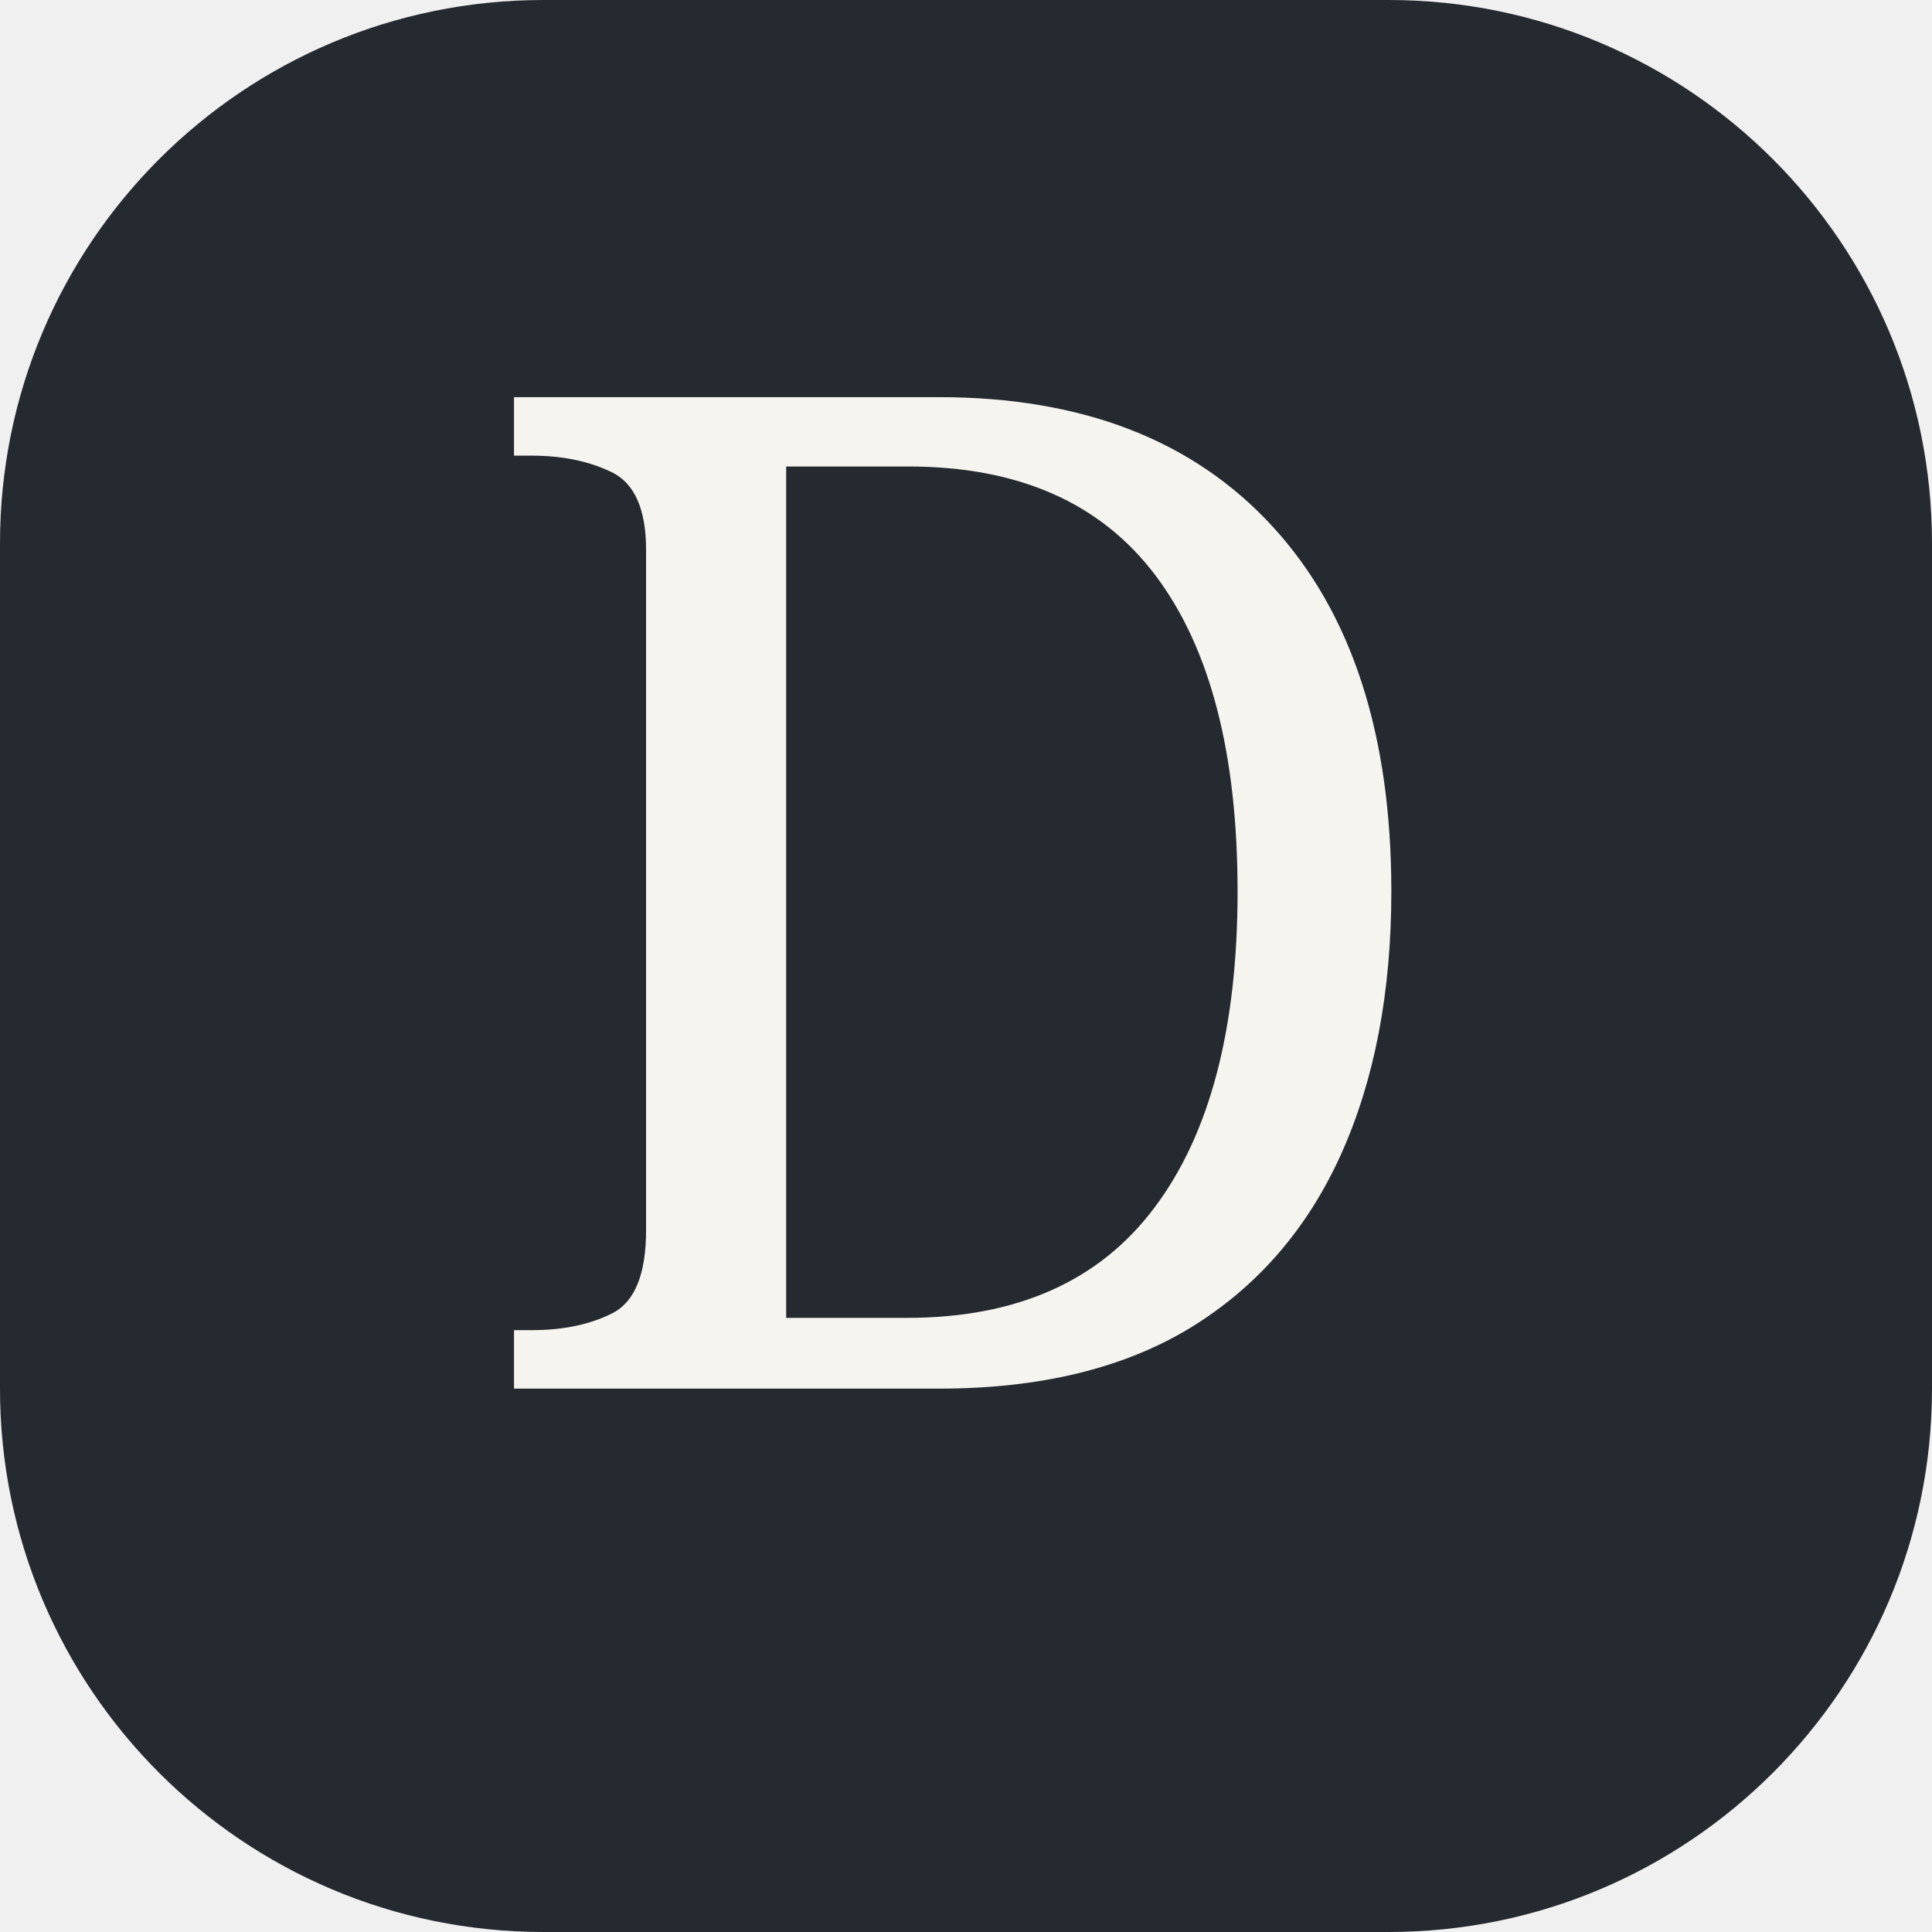
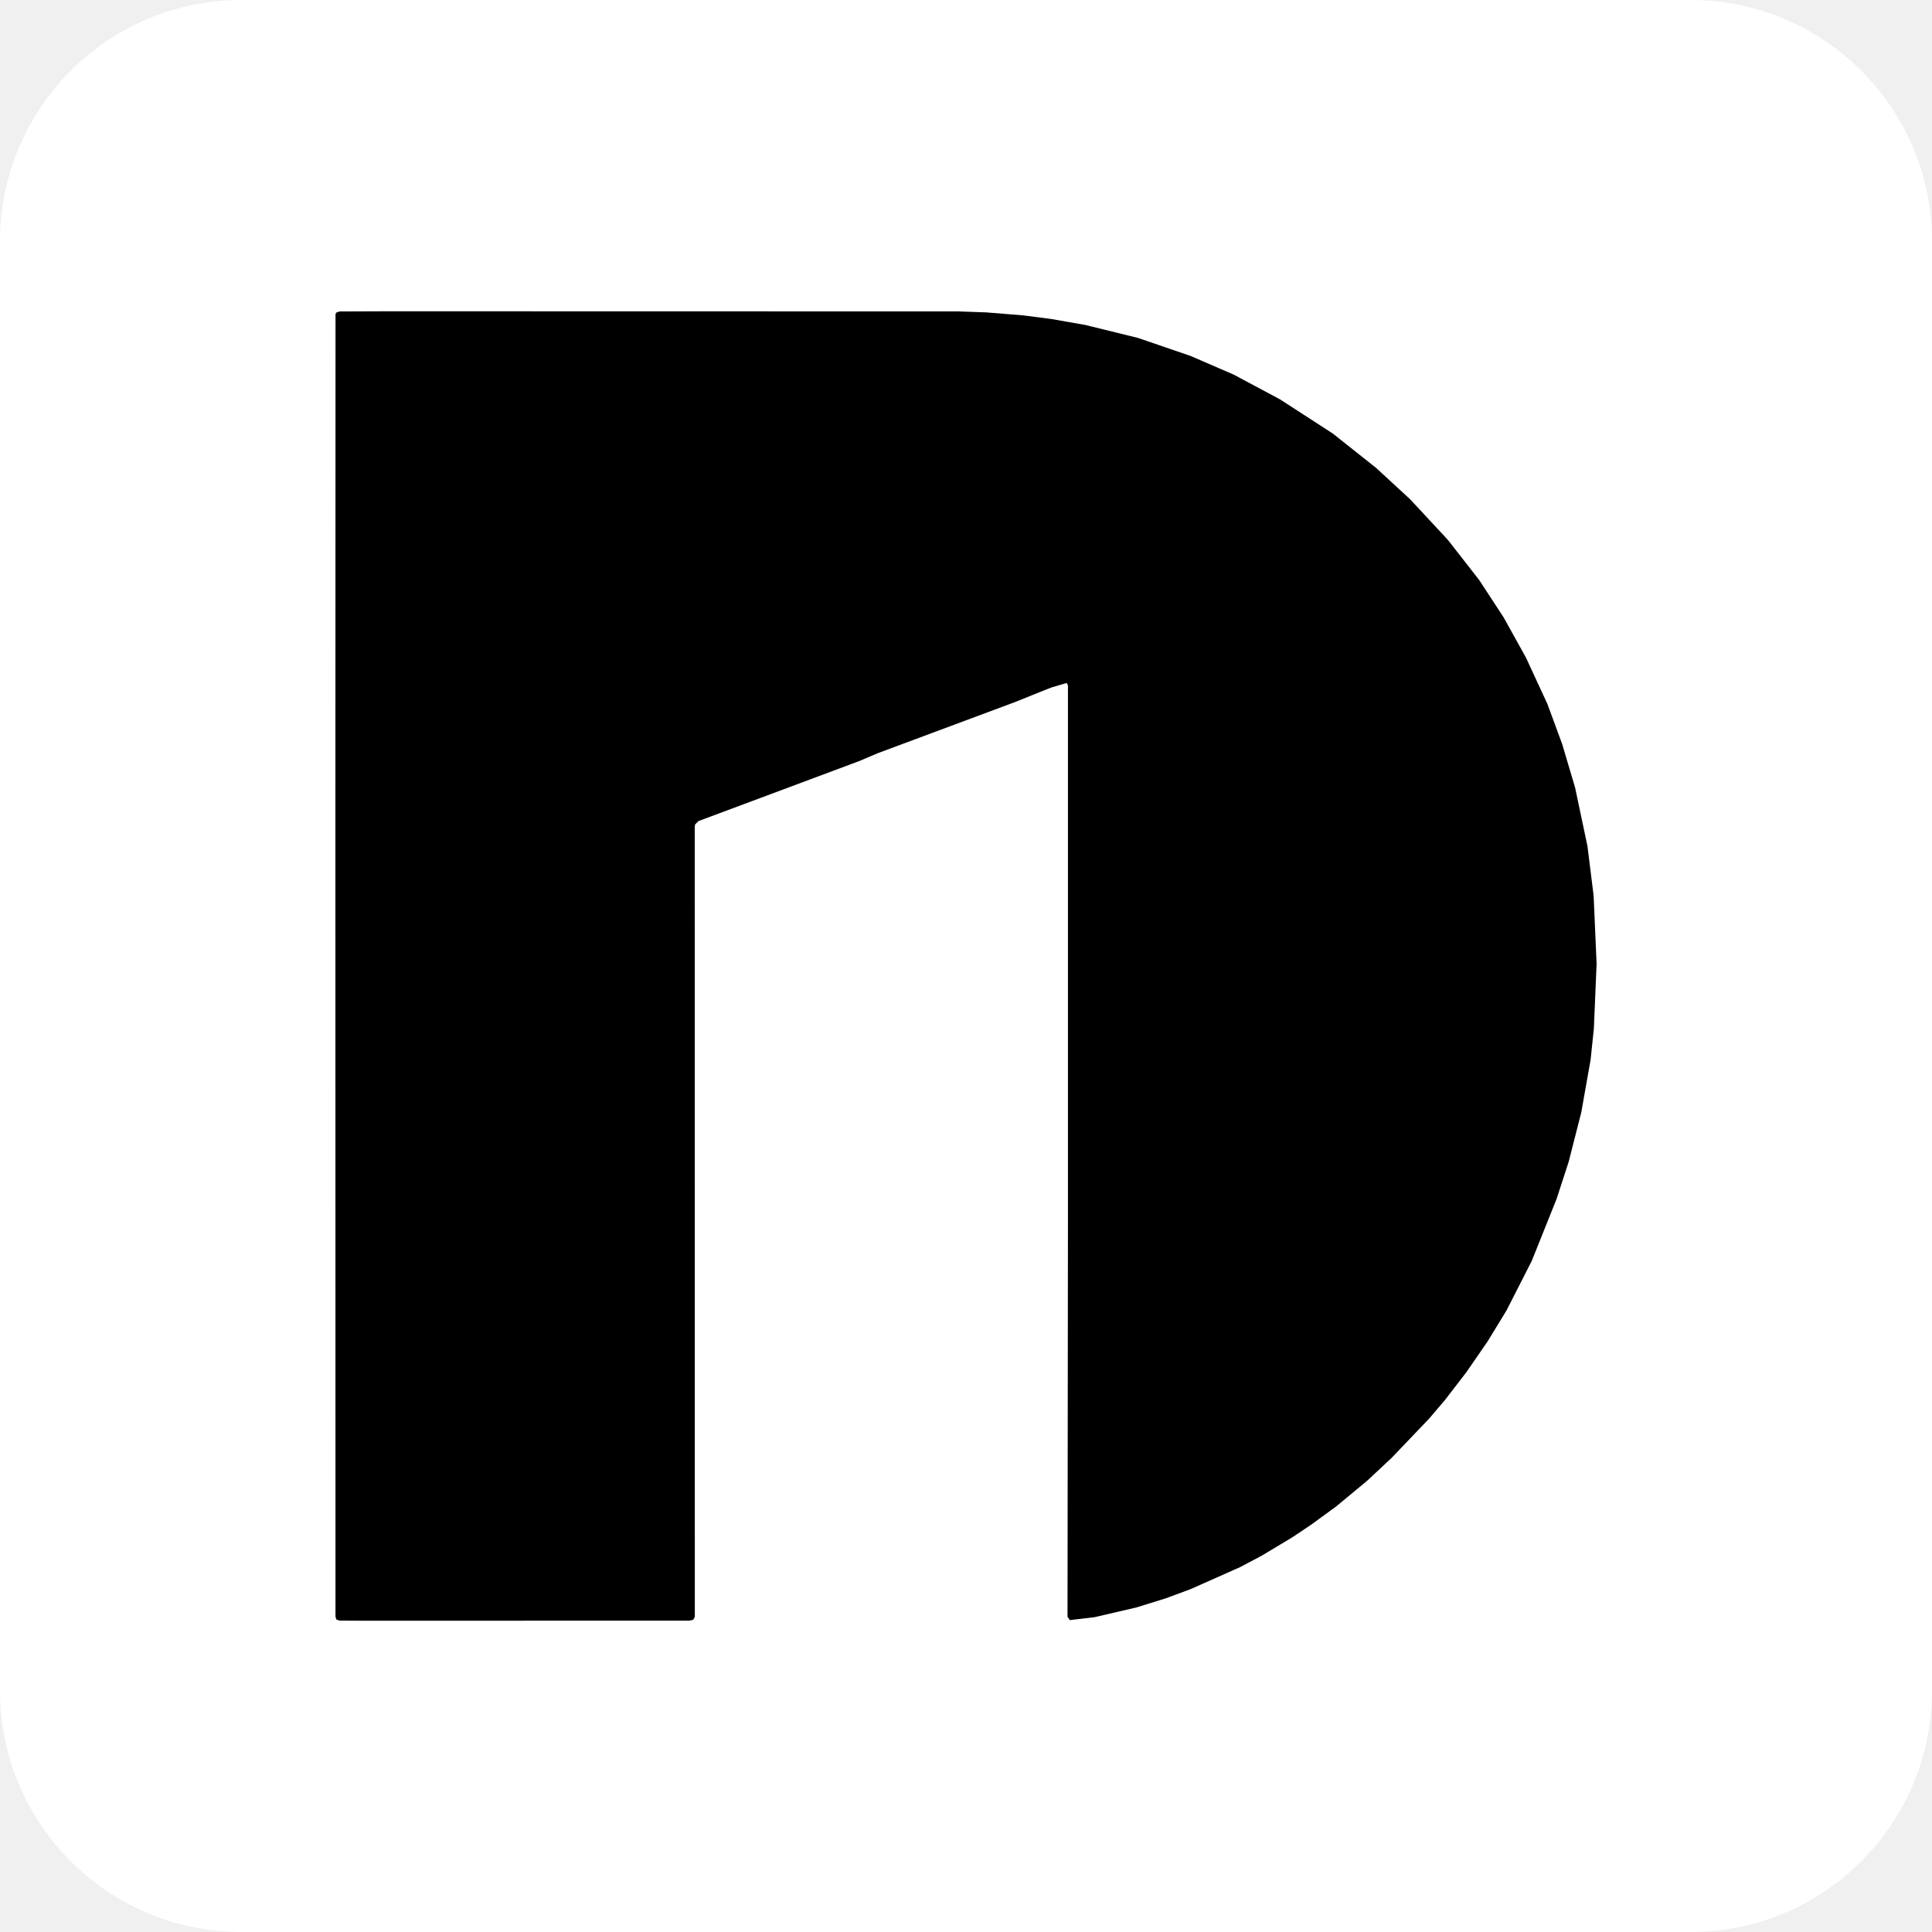
- <svg xmlns="http://www.w3.org/2000/svg" viewBox="0 0 64 64">
-   <rect width="64" height="64" rx="18" fill="#252a30" />
-   <text x="32" y="46" text-anchor="middle" font-family="Georgia,serif" font-size="46" fill="#f6f4ef">D</text>
+ <svg xmlns="http://www.w3.org/2000/svg" viewBox="0 0 512 512">
+   <rect width="512" height="512" rx="64" fill="#ffffff" />
+   <g transform="translate(-262.6172 -189.8381) scale(.82)">
+     <path fill="#000000" fill-rule="evenodd" d="M429.00,332.50L428.70,333.00L428.66,501.00L428.69,754.00L429.00,754.93L430.00,755.26L438.00,755.30L543.00,755.28L544.32,755.00L544.82,754.00L544.79,499.00L544.88,498.00L546.00,496.87L598.00,477.46L604.00,474.91L648.00,458.52L660.00,453.71L665.00,452.23L665.41,453.00L665.41,623.00L665.27,754.00L666.00,755.10L674.00,754.16L687.57,751.00L697.00,748.07L705.00,745.11L721.00,738.00L728.00,734.30L738.00,728.29L744.00,724.27L752.00,718.44L762.00,710.16L770.00,702.69L782.12,690.00L787.23,684.00L794.16,675.00L801.06,665.00L807.16,655.00L815.31,639.00L823.32,619.00L827.23,607.00L831.31,591.00L834.32,574.00L835.37,564.00L836.26,543.00L835.30,521.00L833.31,505.00L829.30,486.00L825.14,472.00L820.35,459.00L813.41,444.00L806.19,431.00L798.34,419.00L788.20,406.00L776.00,392.87L765.00,382.73L751.00,371.62L734.00,360.61L719.00,352.59L705.00,346.53L688.00,340.71L671.00,336.53L660.00,334.60L651.00,333.44L639.00,332.47L630.00,332.15L445.00,332.11L430.00,332.17Z" />
+   </g>
</svg>
